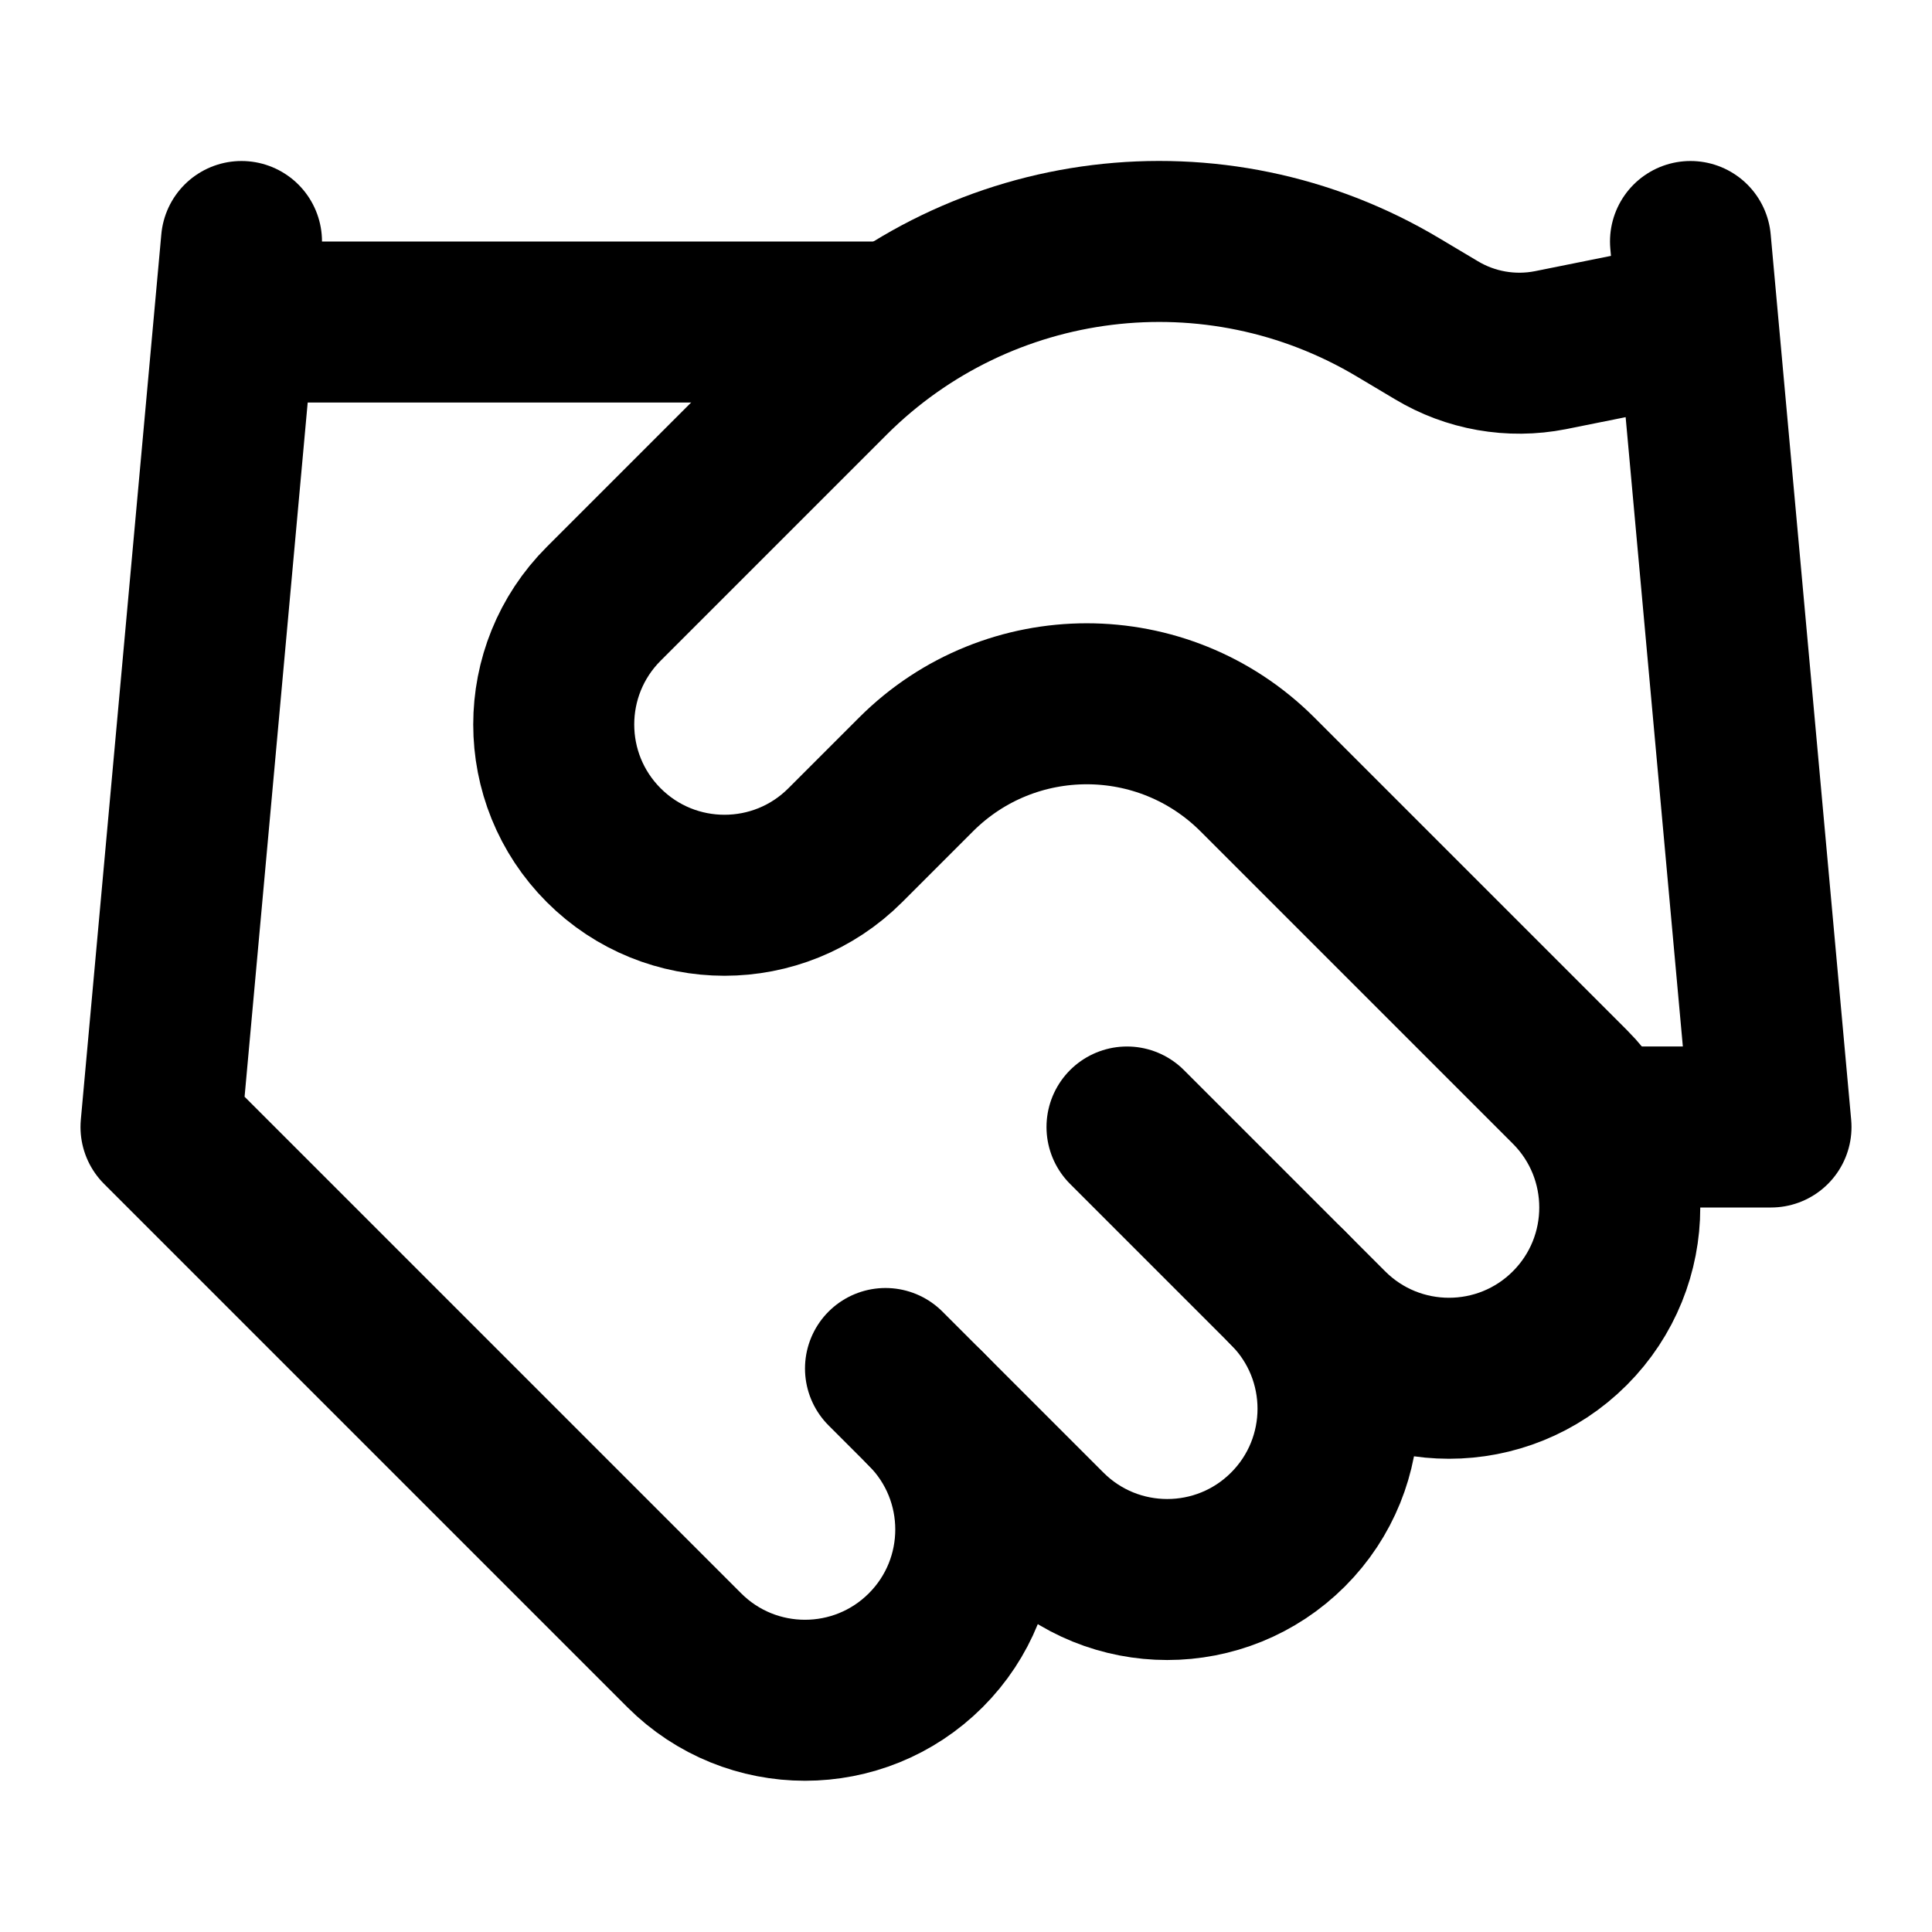
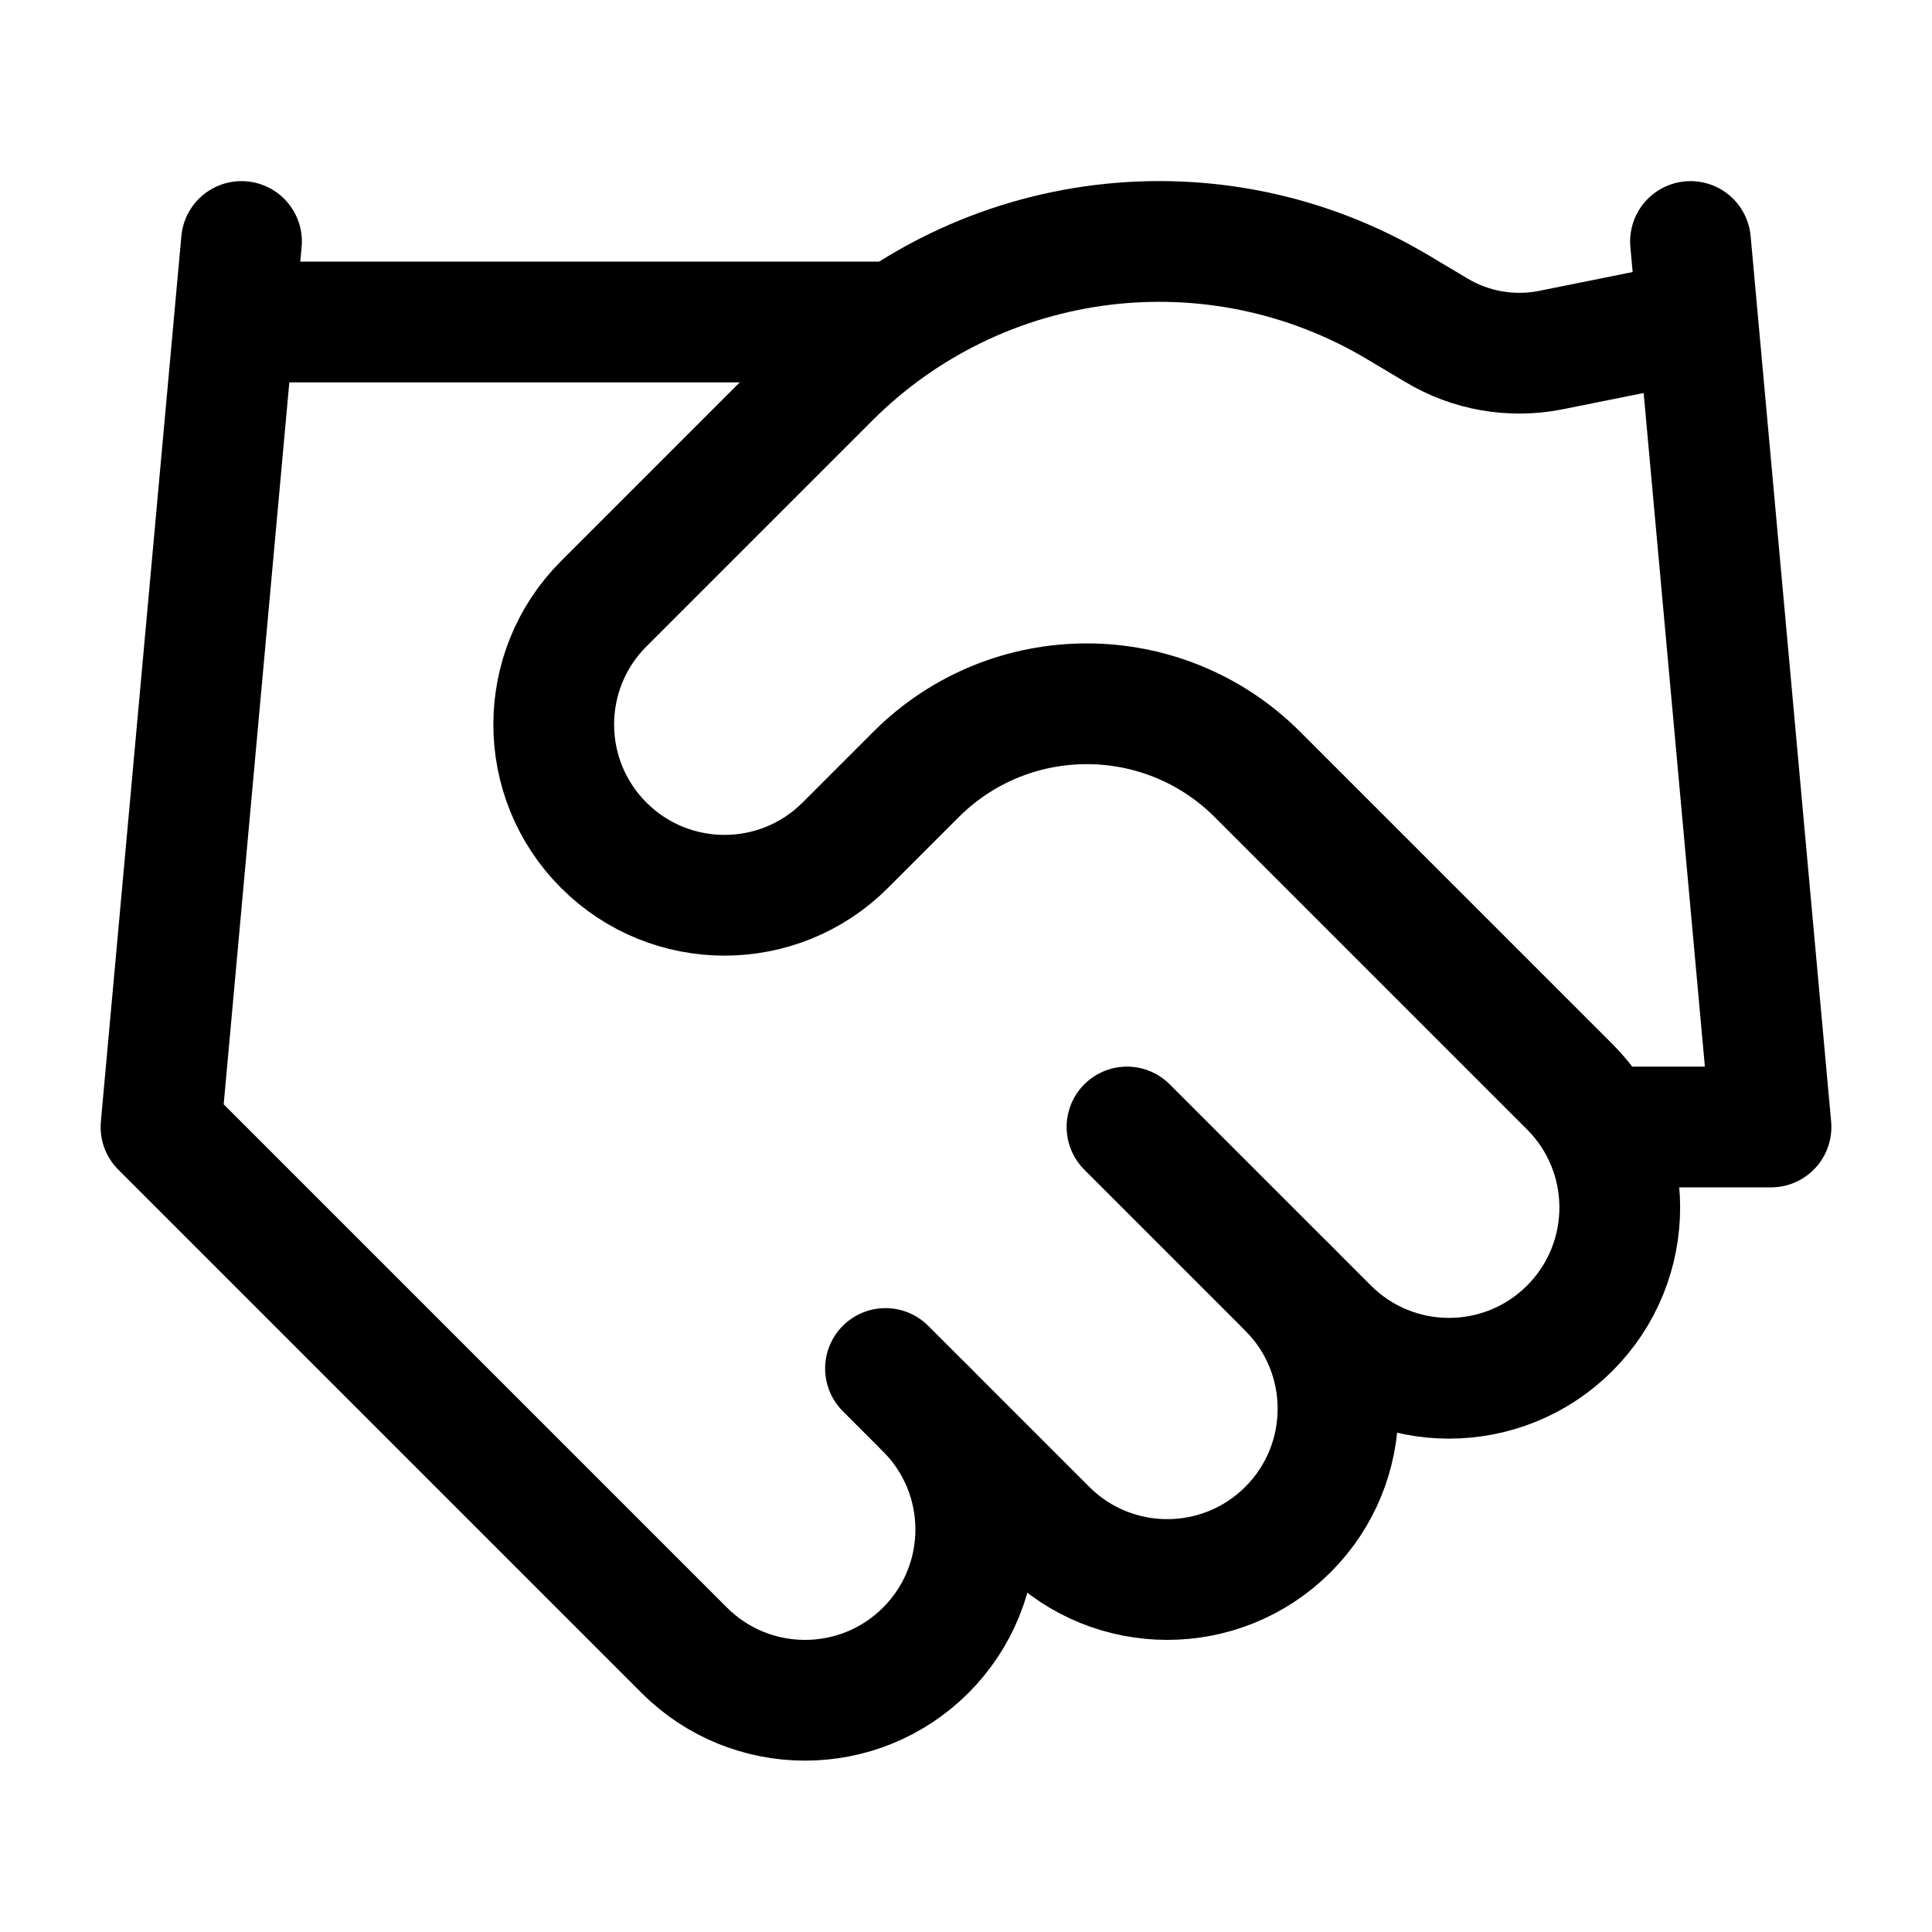
- <svg xmlns="http://www.w3.org/2000/svg" width="24" height="24" viewBox="0 0 24 24" fill="none" stroke="currentColor" stroke-width="2" stroke-linecap="round" stroke-linejoin="round" class="lucide lucide-handshake-icon lucide-handshake">
+ <svg xmlns="http://www.w3.org/2000/svg" width="24" height="24" viewBox="0 0 24 24" fill="none" stroke="currentColor" stroke-width="1.5" stroke-linecap="round" stroke-linejoin="round" class="lucide lucide-handshake-icon lucide-handshake">
  <path d="m11 17 2 2a1 1 0 1 0 3-3" />
  <path d="m14 14 2.5 2.5a1 1 0 1 0 3-3l-3.88-3.88a3 3 0 0 0-4.24 0l-.88.88a1 1 0 1 1-3-3l2.81-2.81a5.79 5.79 0 0 1 7.06-.87l.47.28a2 2 0 0 0 1.42.25L21 4" />
  <path d="m21 3 1 11h-2" />
  <path d="M3 3 2 14l6.5 6.5a1 1 0 1 0 3-3" />
  <path d="M3 4h8" />
</svg>
